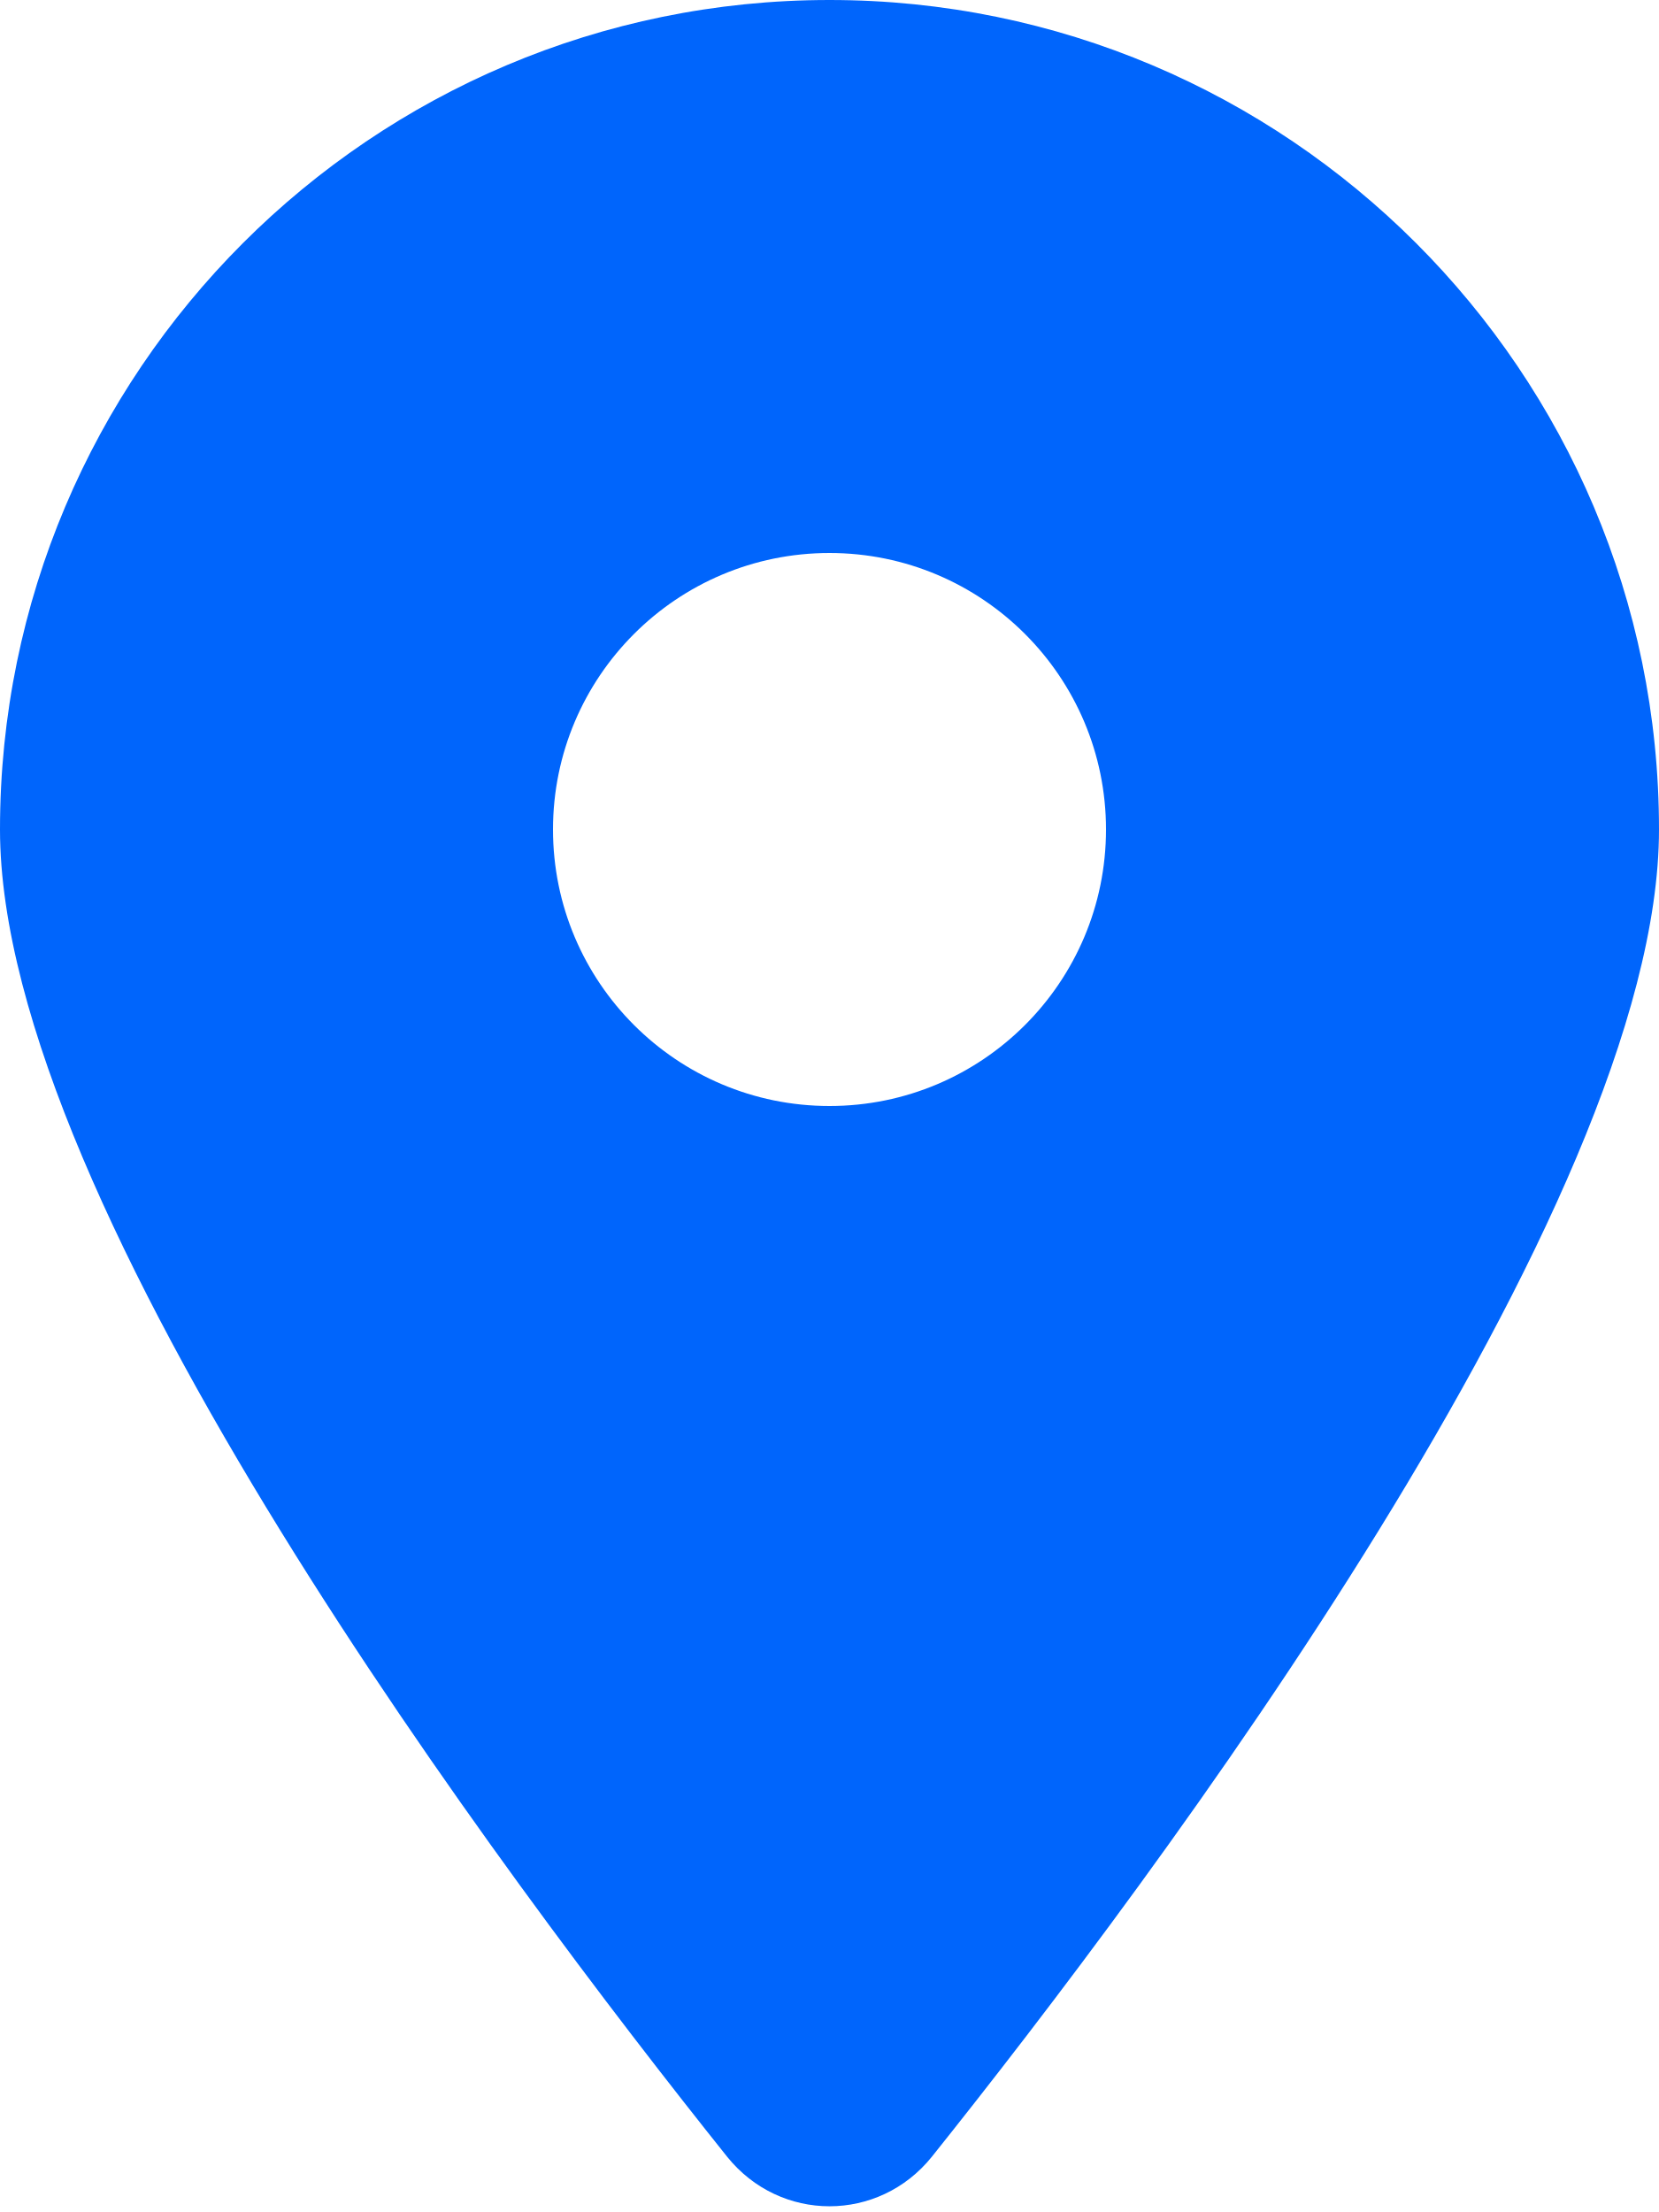
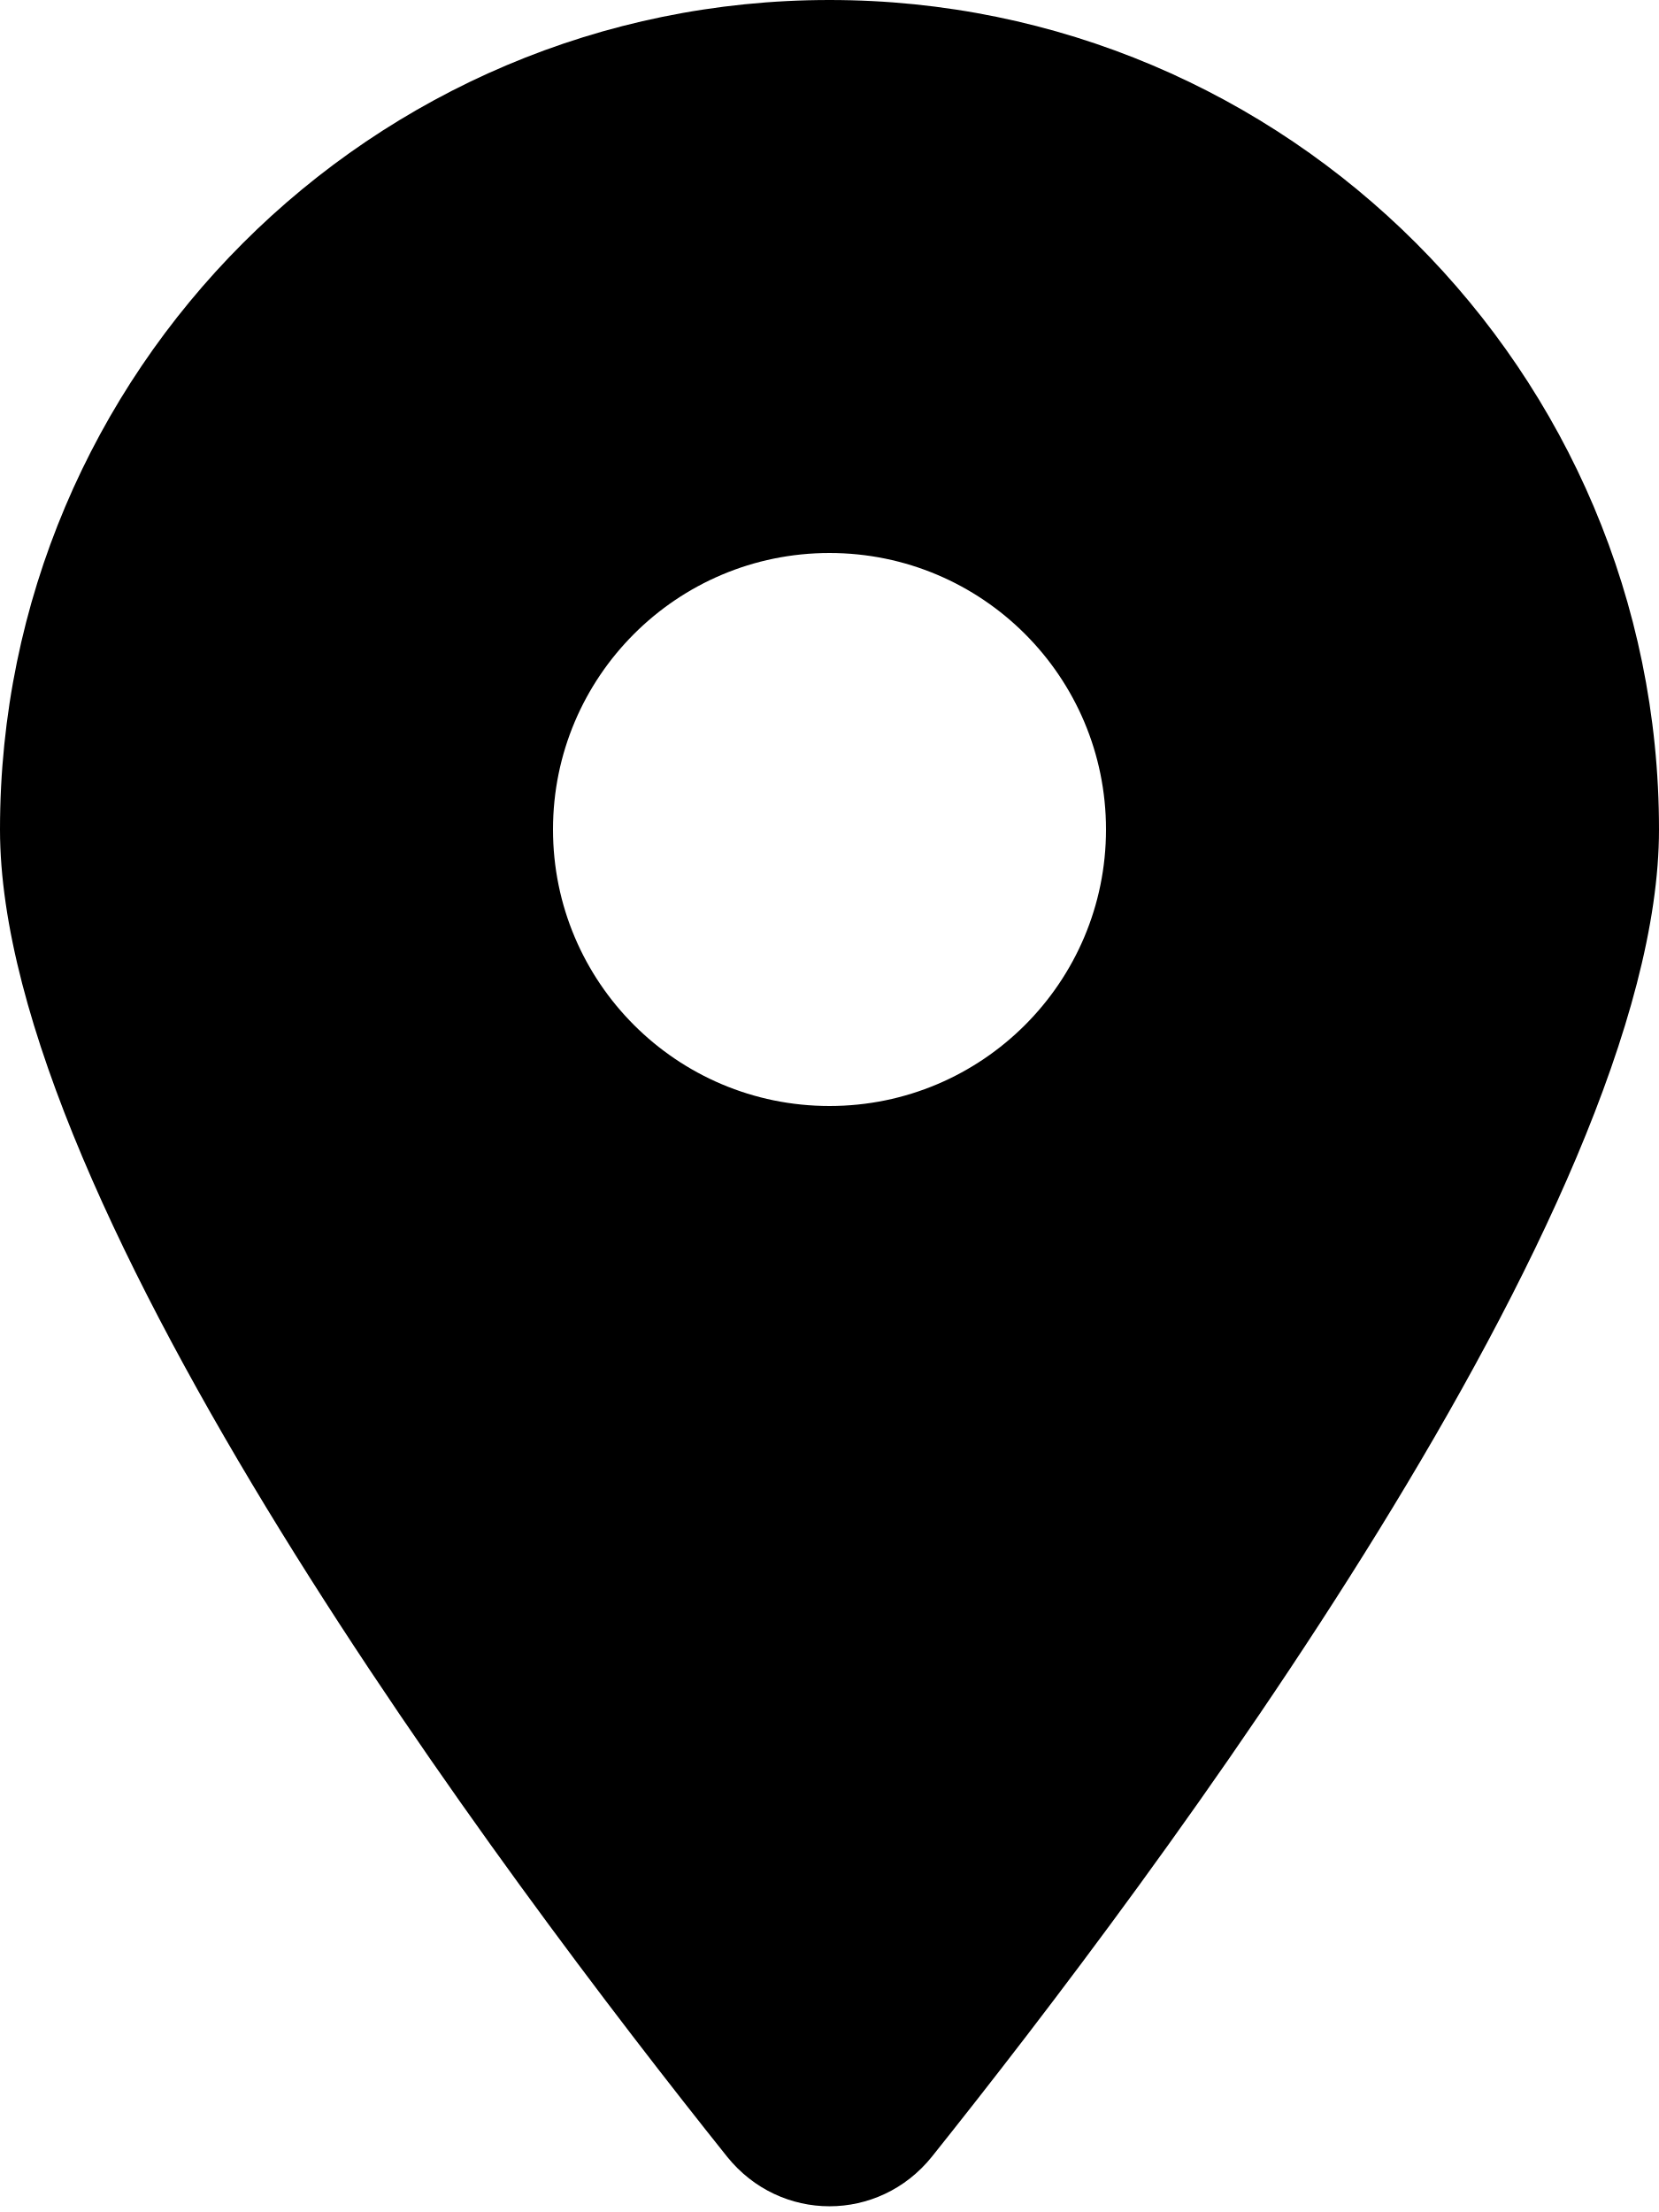
<svg xmlns="http://www.w3.org/2000/svg" viewBox="0 0 384 512">
-   <path fill="#0065fc" d="M215.7 499.2C267 435 384 279.4 384 192C384 86 298 0 192 0S0 86 0 192c0 87.4 117 243 168.3 307.2c12.3 15.3 35.1 15.3 47.4 0zM192 128a64 64 0 1 1 0 128 64 64 0 1 1 0-128z" />
+   <path d="M215.7 499.2C267 435 384 279.4 384 192C384 86 298 0 192 0S0 86 0 192c0 87.4 117 243 168.3 307.2c12.3 15.3 35.1 15.3 47.4 0zM192 128a64 64 0 1 1 0 128 64 64 0 1 1 0-128z" />
</svg>
